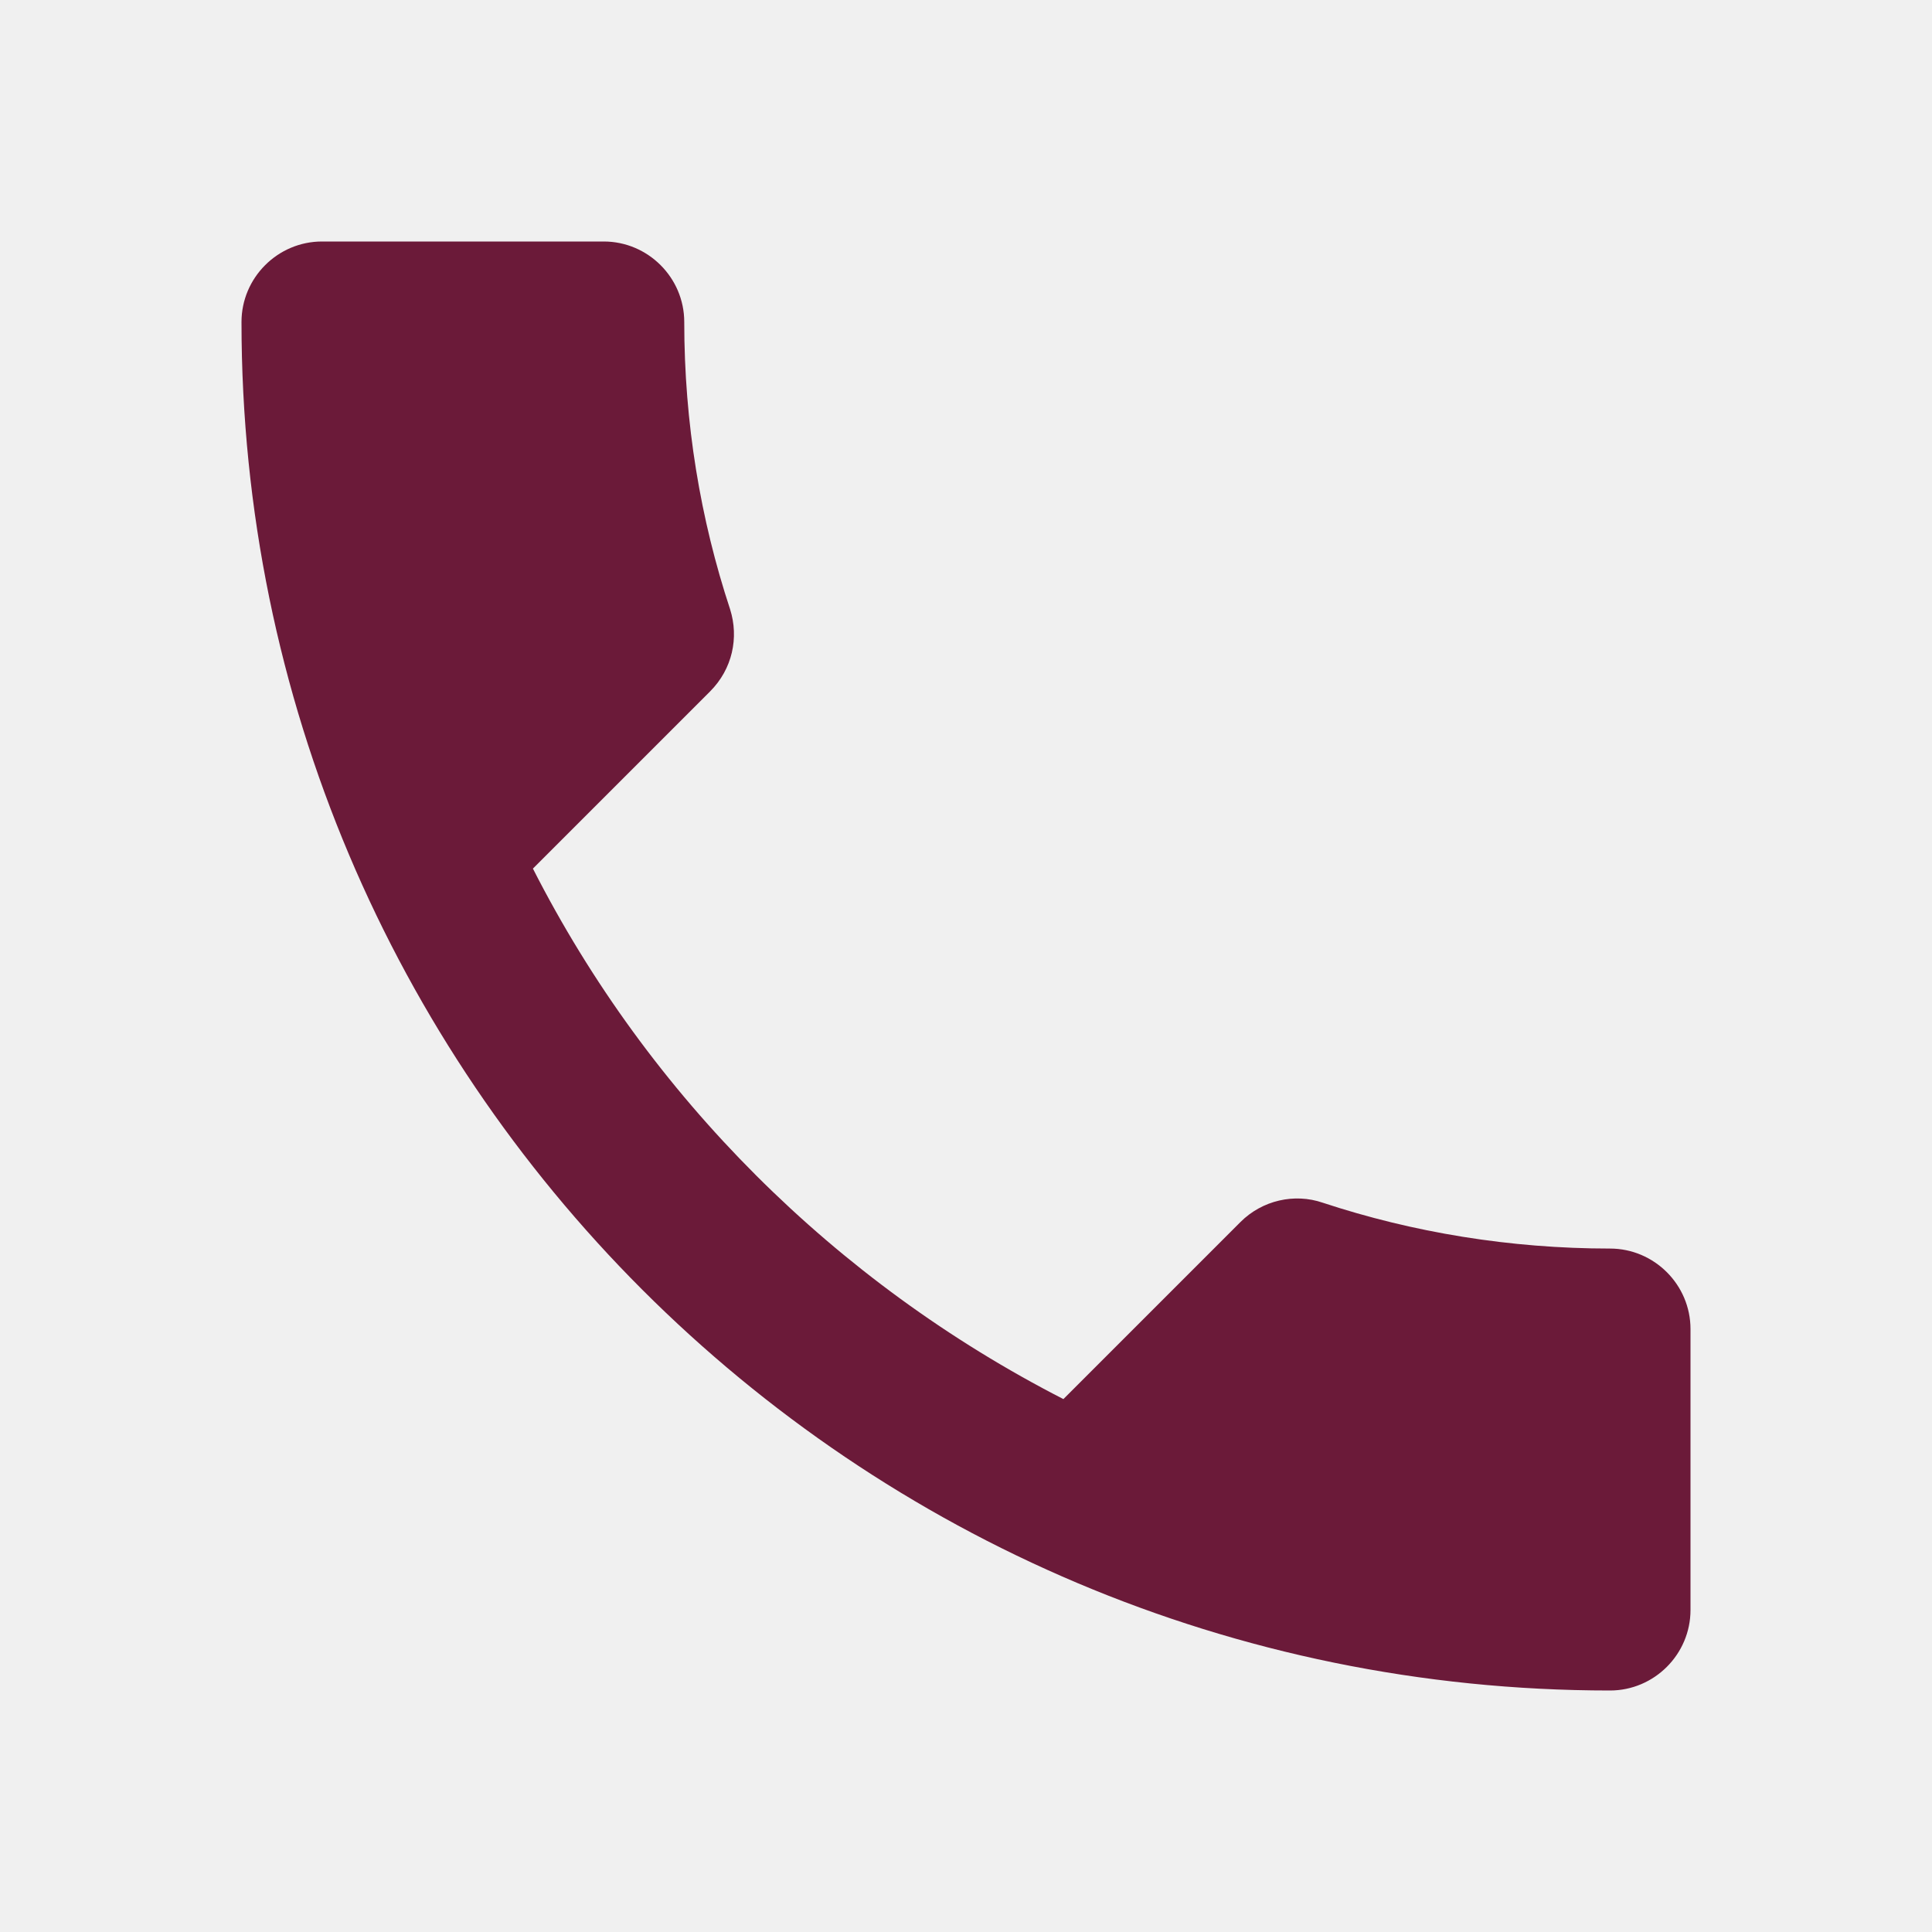
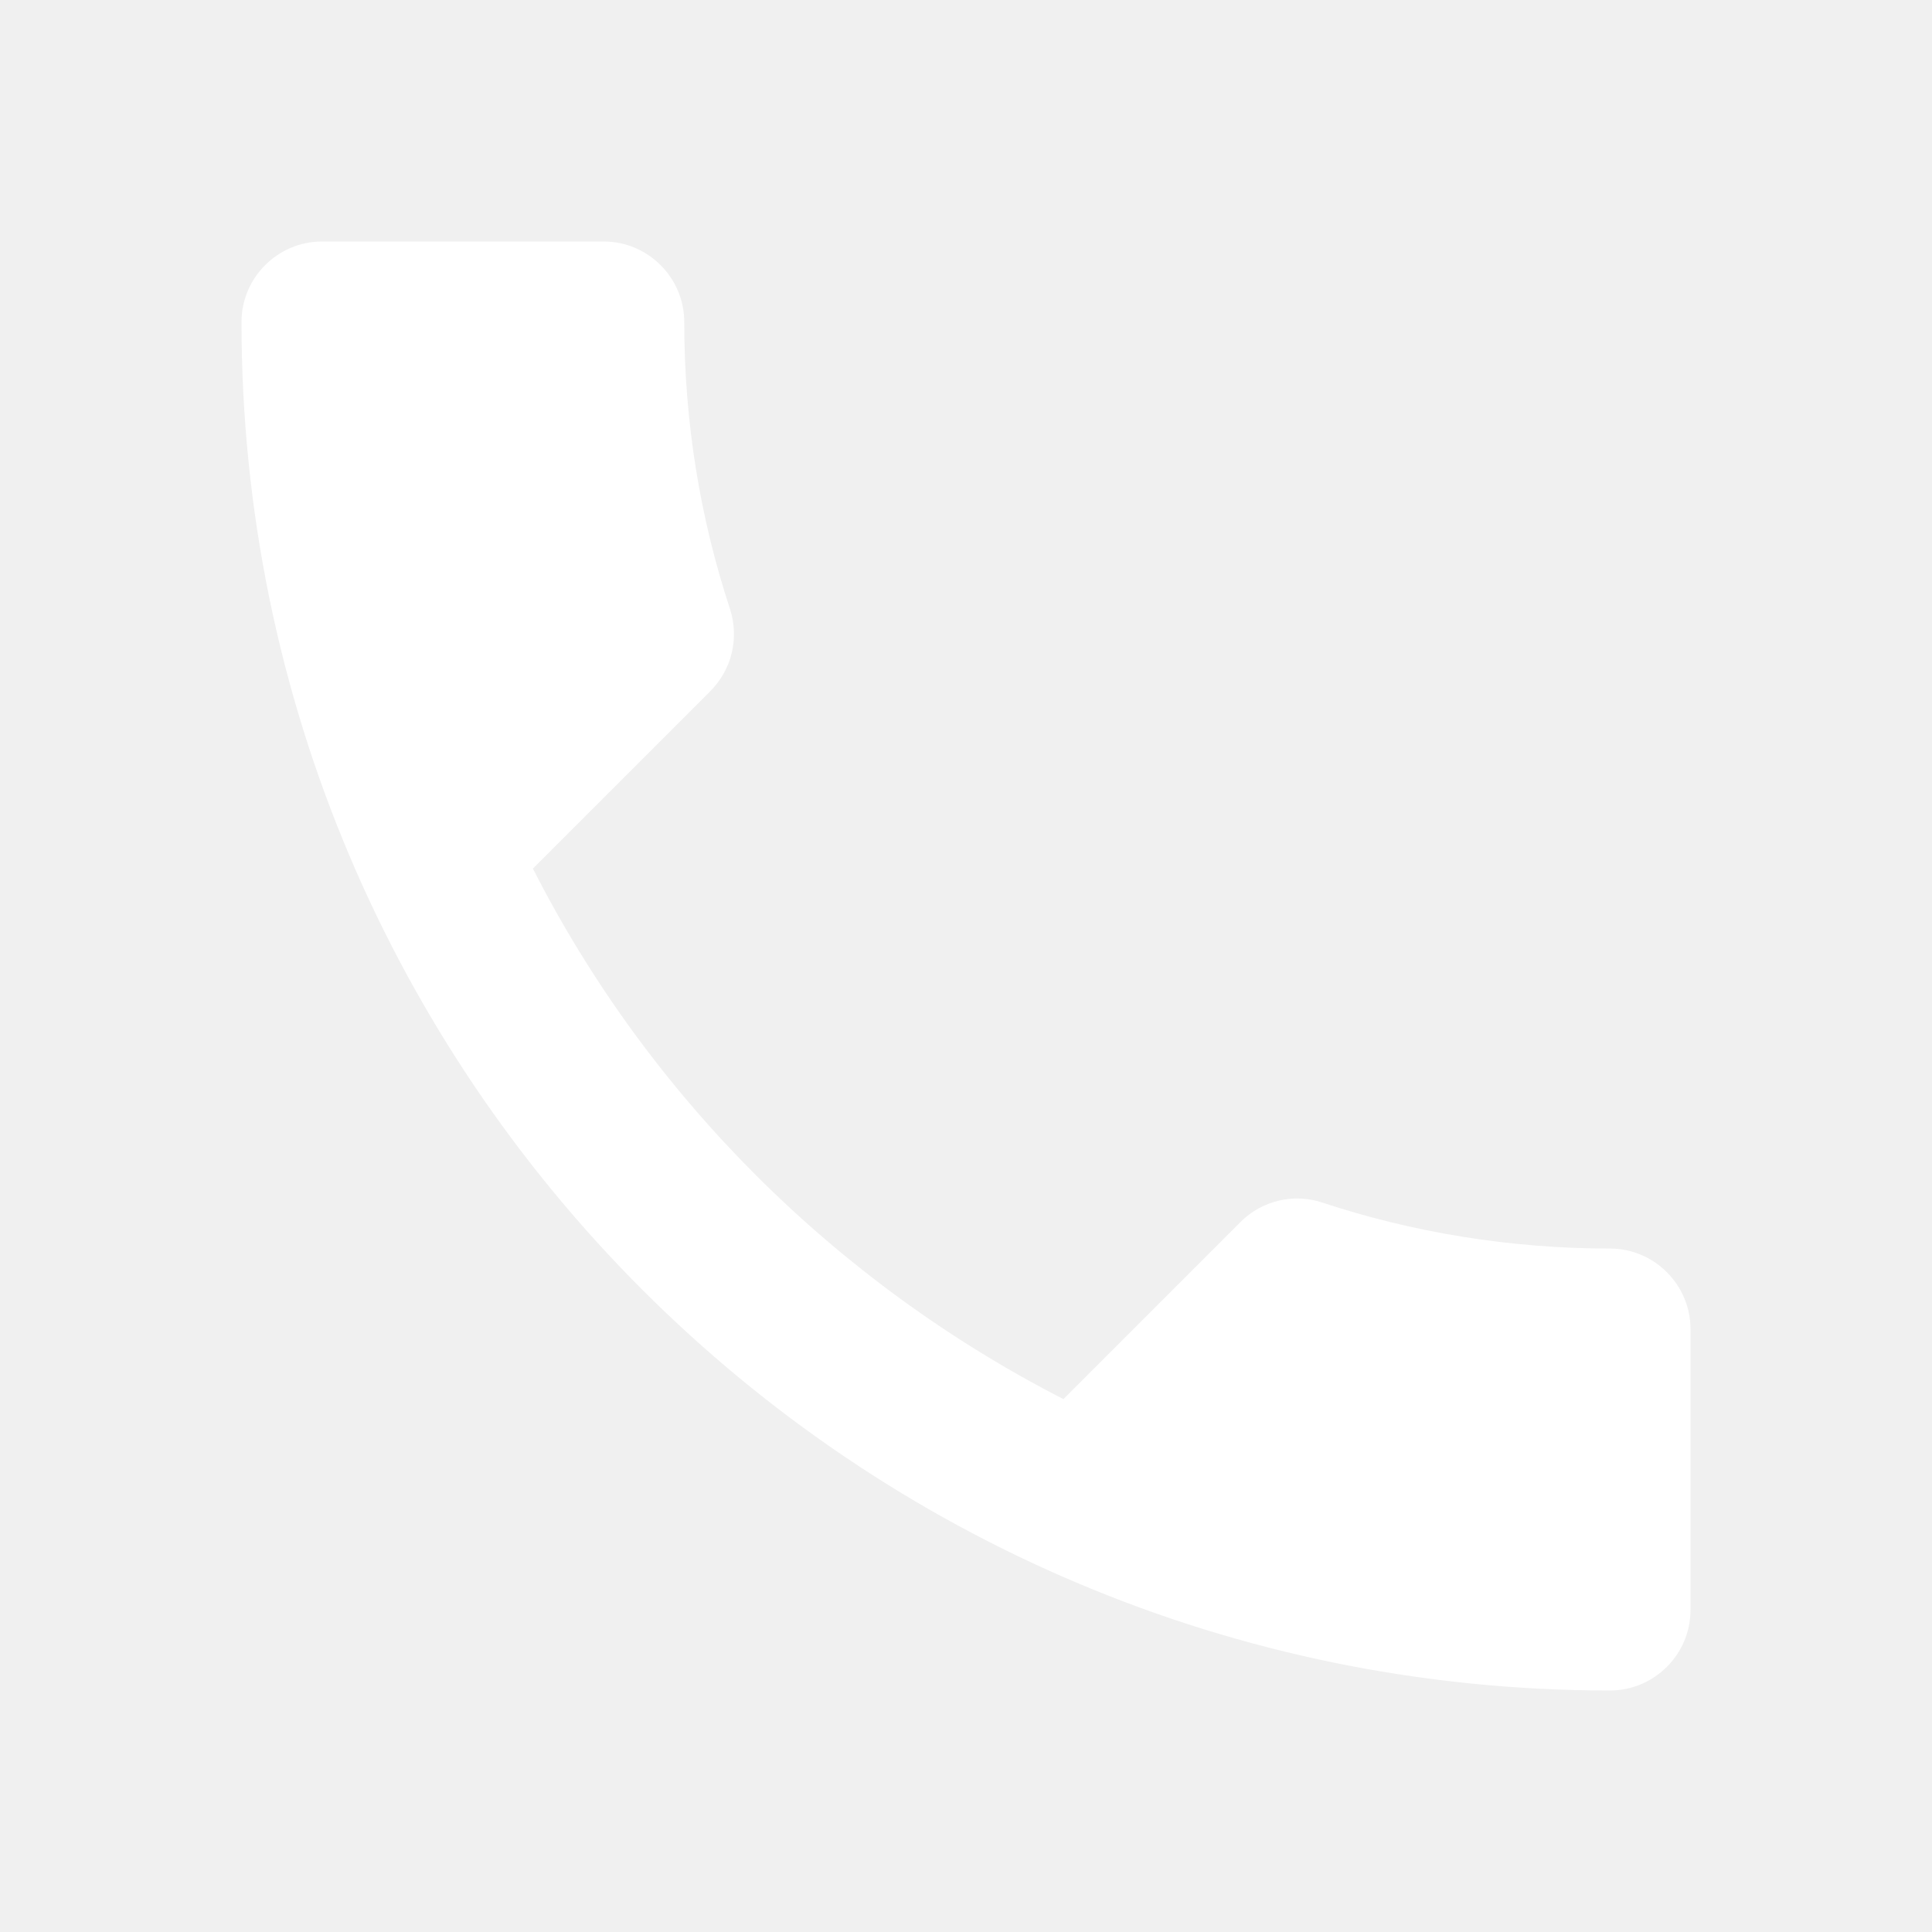
- <svg xmlns="http://www.w3.org/2000/svg" height="35px" viewBox="0 0 24 24" width="35px" fill="#6b1a39">
+ <svg xmlns="http://www.w3.org/2000/svg" height="35px" viewBox="0 0 24 24" width="35px" fill="#fff">
  <path d="M0 0h24v24H0z" fill="none" />
  <path d="M6.62 10.79c1.44 2.83 3.76 5.14 6.59 6.59l2.2-2.2c.27-.27.67-.36 1.02-.24 1.12.37 2.33.57 3.57.57.55 0 1 .45 1 1V20c0 .55-.45 1-1 1-9.39 0-17-7.61-17-17 0-.55.45-1 1-1h3.5c.55 0 1 .45 1 1 0 1.25.2 2.45.57 3.57.11.35.03.74-.25 1.02l-2.2 2.2z" />
</svg>
